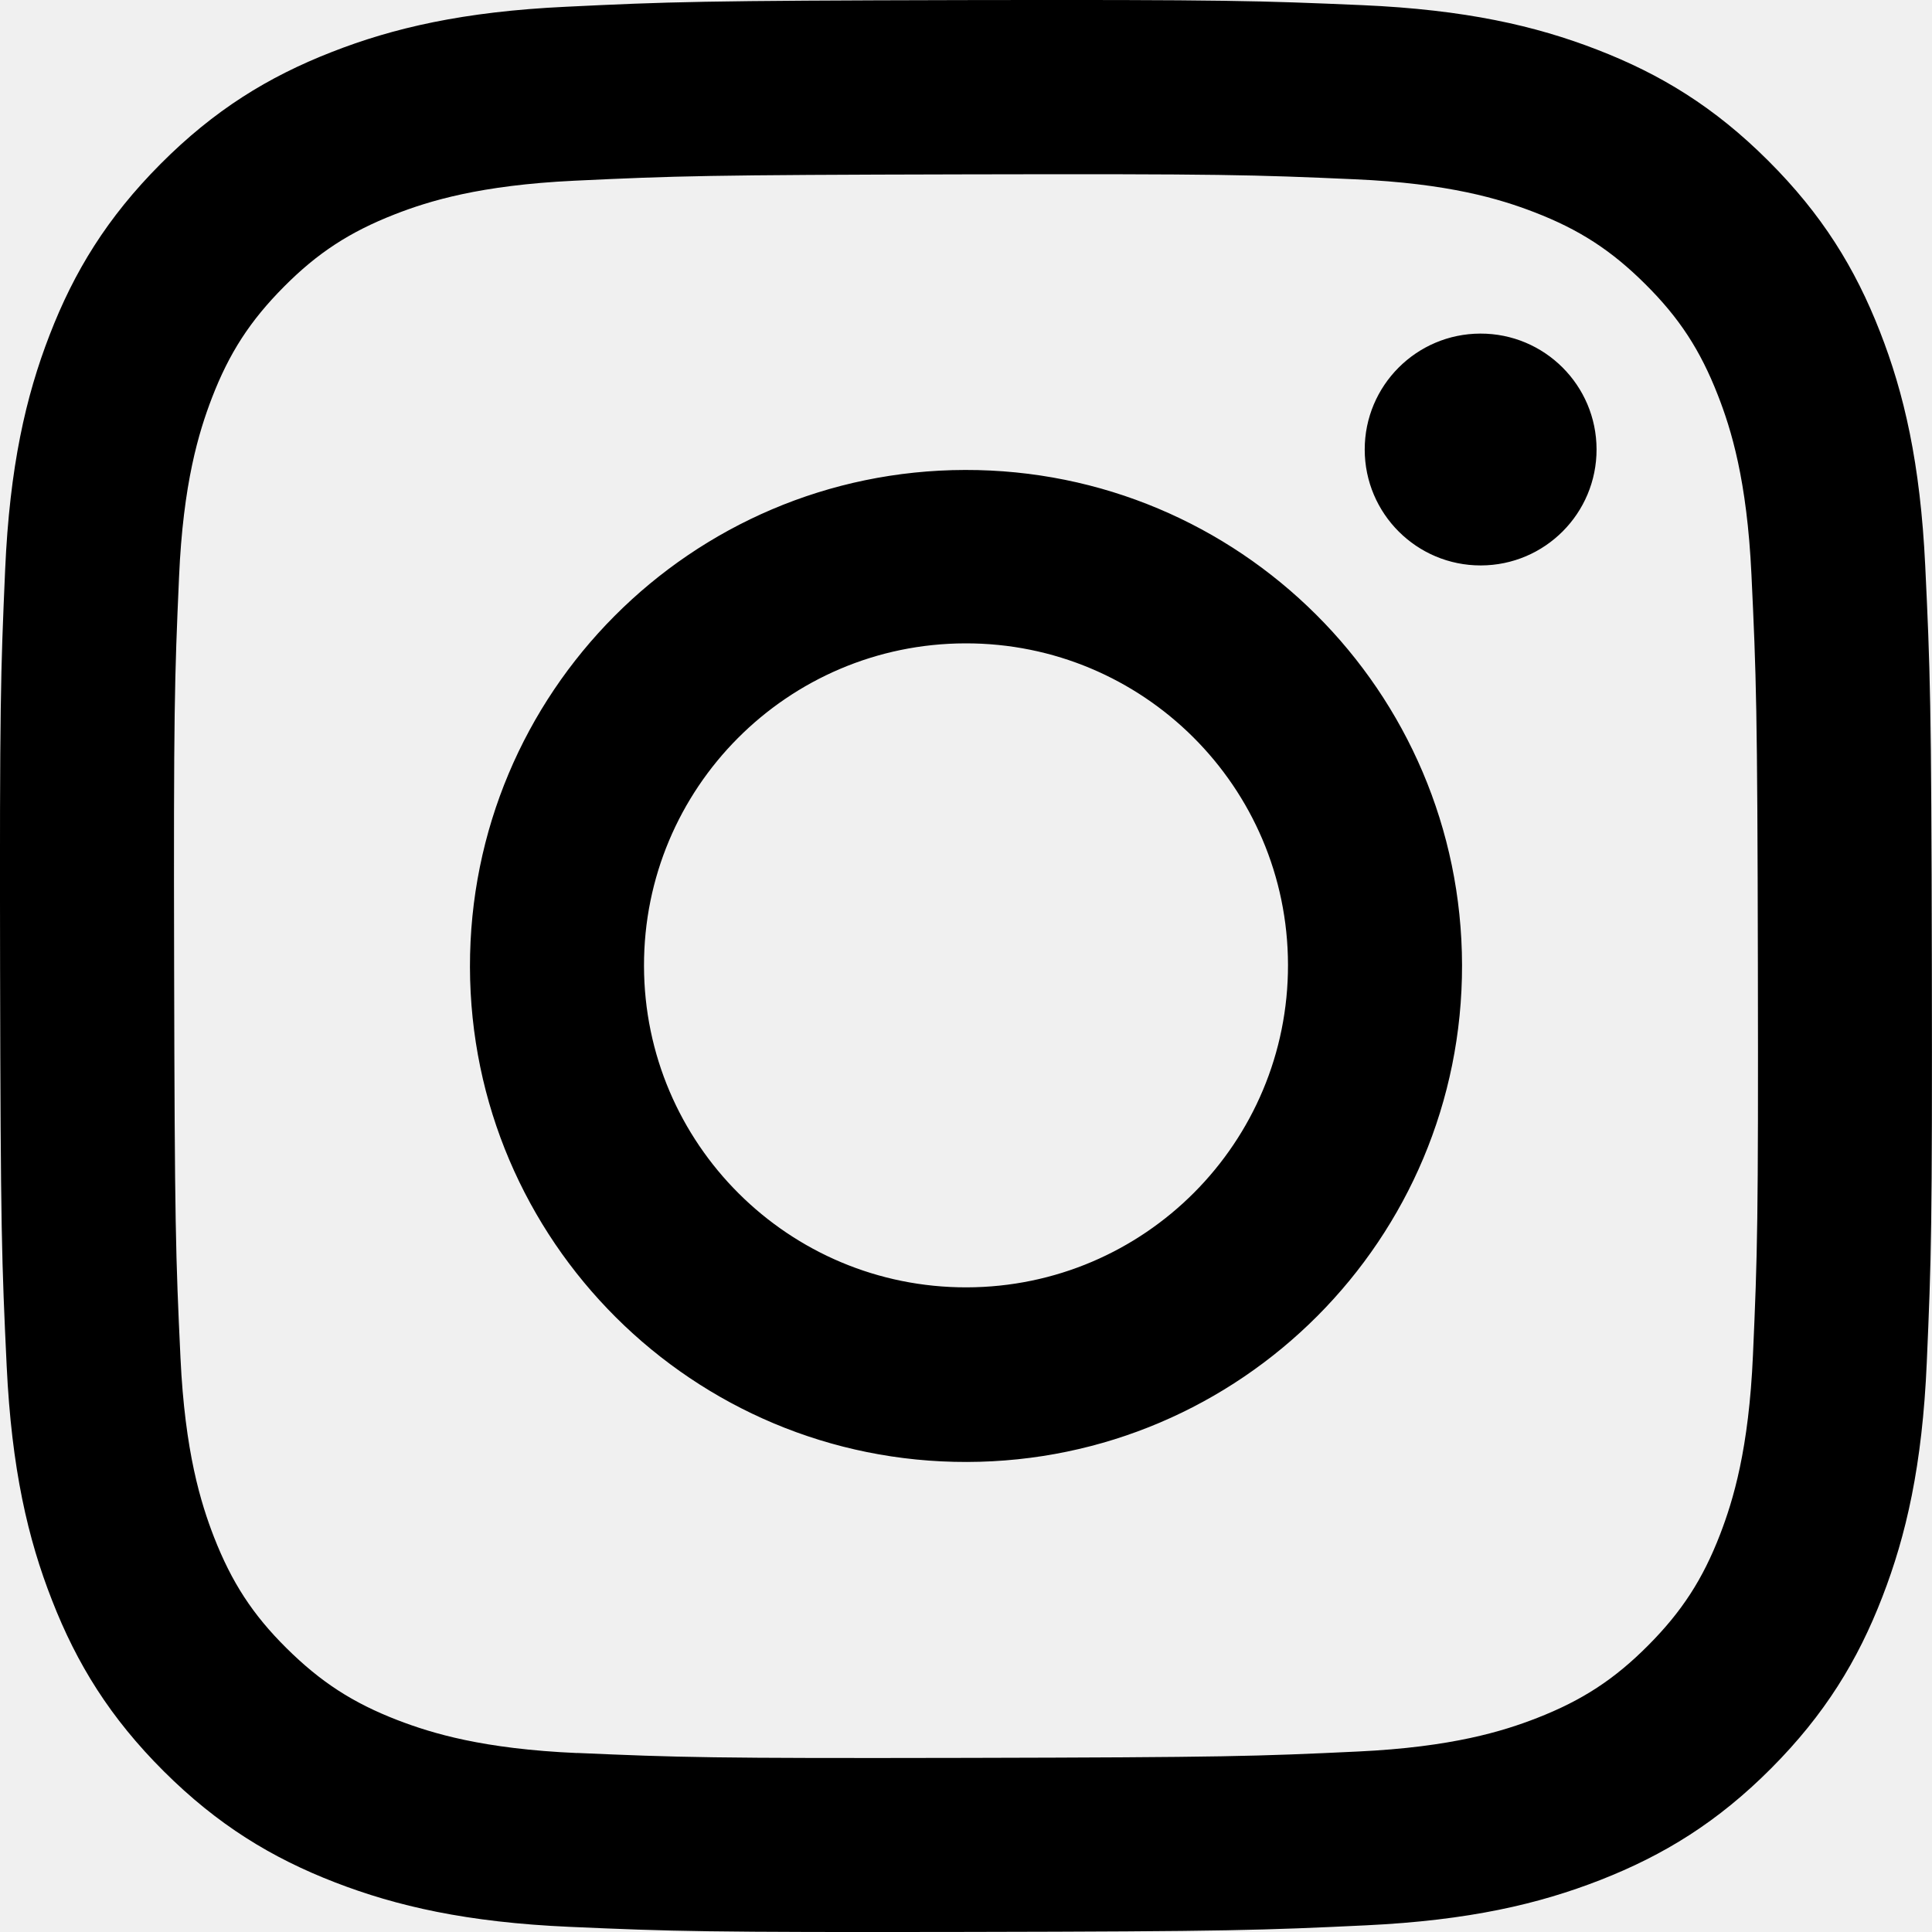
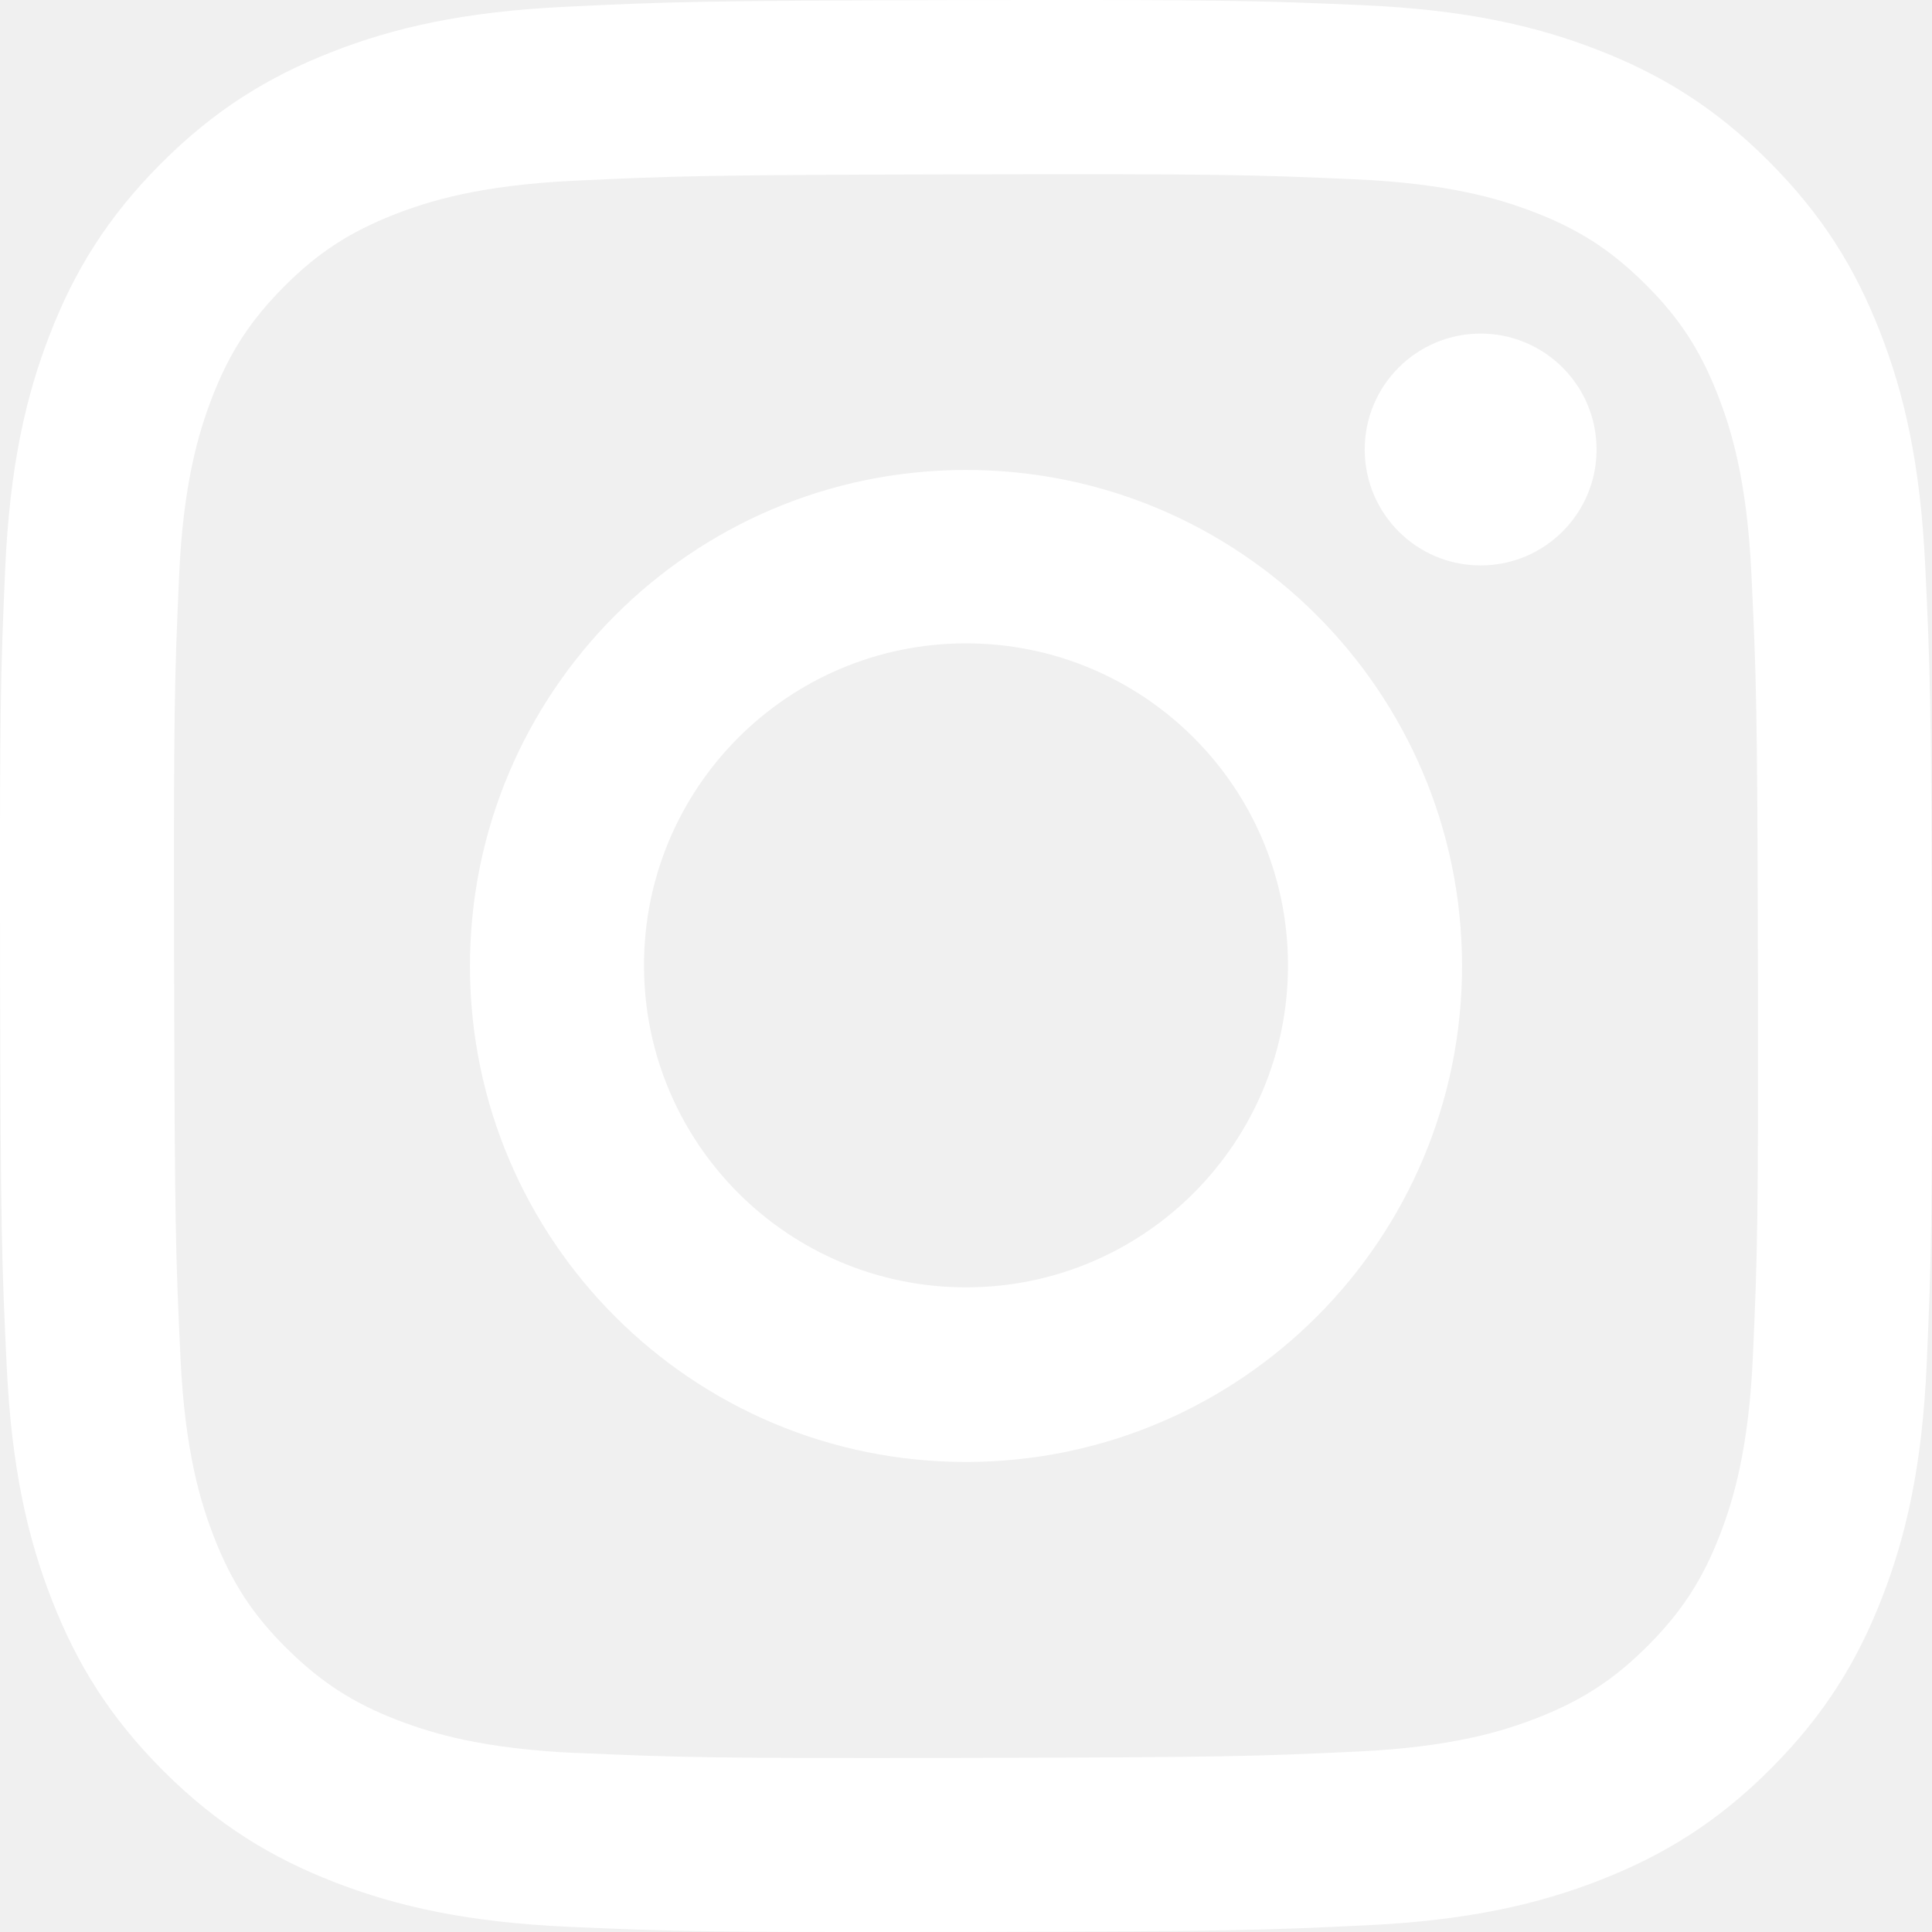
<svg xmlns="http://www.w3.org/2000/svg" role="img" viewBox="0 0 24 24" width="30" height="30">
-   <path fill="currentColor" d="M7.03.084c-1.277.06-2.149.264-2.911.563-.789.308-1.457.72-2.123 1.388-.665.668-1.075 1.337-1.38 2.127-.296.764-.496 1.637-.552 2.914-.056 1.278-.069 1.688-.063 4.947.006 3.258.021 3.667.082 4.947.061 1.277.264 2.148.564 2.911.308.789.72 1.457 1.388 2.123.668.665 1.337 1.074 2.128 1.38.763.295 1.636.496 2.913.552 1.277.056 1.688.069 4.946.063 3.258-.006 3.668-.021 4.948-.082 1.28-.061 2.147-.265 2.91-.563.789-.309 1.458-.72 2.123-1.388.665-.668 1.075-1.338 1.38-2.128.296-.763.497-1.636.552-2.912.056-1.281.069-1.69.063-4.948-.006-3.258-.021-3.667-.082-4.947-.061-1.28-.264-2.149-.563-2.912-.308-.789-.72-1.457-1.388-2.123C21.298 1.33 20.628.921 19.838.616c-.764-.296-1.636-.496-2.914-.552C15.647.009 15.236-.005 11.977.001 8.718.008 8.31.022 7.03.084m.14 21.693c-1.17-.051-1.805-.245-2.229-.408-.561-.216-.96-.477-1.382-.895-.422-.418-.681-.819-.9-1.378-.164-.423-.362-1.058-.417-2.228-.06-1.265-.072-1.644-.079-4.848-.007-3.204.005-3.583.061-4.848.05-1.169.246-1.805.408-2.228.216-.561.476-.96.895-1.382.419-.422.818-.681 1.378-.9.423-.165 1.057-.361 2.227-.417 1.266-.06 1.645-.072 4.848-.079 3.203-.007 3.583.005 4.849.061 1.169.051 1.805.245 2.228.408.561.216.96.475 1.382.895.422.419.682.818.901 1.379.165.422.362 1.056.417 2.226.06 1.265.074 1.645.08 4.848.006 3.203-.005 3.583-.061 4.848-.051 1.17-.245 1.805-.408 2.229-.216.56-.476.96-.895 1.381-.419.421-.818.681-1.378.9-.423.165-1.058.362-2.226.417-1.266.06-1.645.072-4.849.079-3.204.007-3.583-.006-4.848-.061M16.953 5.586A1.44 1.44 0 1 0 18.39 4.144 1.44 1.44 0 0 0 16.953 5.586M5.838 12.012c.007 3.403 2.771 6.156 6.173 6.149 3.403-.007 6.157-2.77 6.151-6.173-.007-3.403-2.771-6.157-6.174-6.15-3.403.007-6.156 2.771-6.15 6.174M8 12a4 4 0 1 1 4.008 3.992A4 4 0 0 1 8 12" />
+   <path fill="#FFFFFF" d="M7.03.084c-1.277.06-2.149.264-2.911.563-.789.308-1.457.72-2.123 1.388-.665.668-1.075 1.337-1.38 2.127-.296.764-.496 1.637-.552 2.914-.056 1.278-.069 1.688-.063 4.947.006 3.258.021 3.667.082 4.947.061 1.277.264 2.148.564 2.911.308.789.72 1.457 1.388 2.123.668.665 1.337 1.074 2.128 1.38.763.295 1.636.496 2.913.552 1.277.056 1.688.069 4.946.063 3.258-.006 3.668-.021 4.948-.082 1.28-.061 2.147-.265 2.91-.563.789-.309 1.458-.72 2.123-1.388.665-.668 1.075-1.338 1.38-2.128.296-.763.497-1.636.552-2.912.056-1.281.069-1.69.063-4.948-.006-3.258-.021-3.667-.082-4.947-.061-1.28-.264-2.149-.563-2.912-.308-.789-.72-1.457-1.388-2.123C21.298 1.33 20.628.921 19.838.616c-.764-.296-1.636-.496-2.914-.552C15.647.009 15.236-.005 11.977.001 8.718.008 8.31.022 7.03.084m.14 21.693c-1.17-.051-1.805-.245-2.229-.408-.561-.216-.96-.477-1.382-.895-.422-.418-.681-.819-.9-1.378-.164-.423-.362-1.058-.417-2.228-.06-1.265-.072-1.644-.079-4.848-.007-3.204.005-3.583.061-4.848.05-1.169.246-1.805.408-2.228.216-.561.476-.96.895-1.382.419-.422.818-.681 1.378-.9.423-.165 1.057-.361 2.227-.417 1.266-.06 1.645-.072 4.848-.079 3.203-.007 3.583.005 4.849.061 1.169.051 1.805.245 2.228.408.561.216.96.475 1.382.895.422.419.682.818.901 1.379.165.422.362 1.056.417 2.226.06 1.265.074 1.645.08 4.848.006 3.203-.005 3.583-.061 4.848-.051 1.17-.245 1.805-.408 2.229-.216.56-.476.96-.895 1.381-.419.421-.818.681-1.378.9-.423.165-1.058.362-2.226.417-1.266.06-1.645.072-4.849.079-3.204.007-3.583-.006-4.848-.061M16.953 5.586A1.44 1.44 0 1 0 18.39 4.144 1.44 1.44 0 0 0 16.953 5.586M5.838 12.012c.007 3.403 2.771 6.156 6.173 6.149 3.403-.007 6.157-2.77 6.151-6.173-.007-3.403-2.771-6.157-6.174-6.15-3.403.007-6.156 2.771-6.15 6.174M8 12a4 4 0 1 1 4.008 3.992A4 4 0 0 1 8 12" />
</svg>
